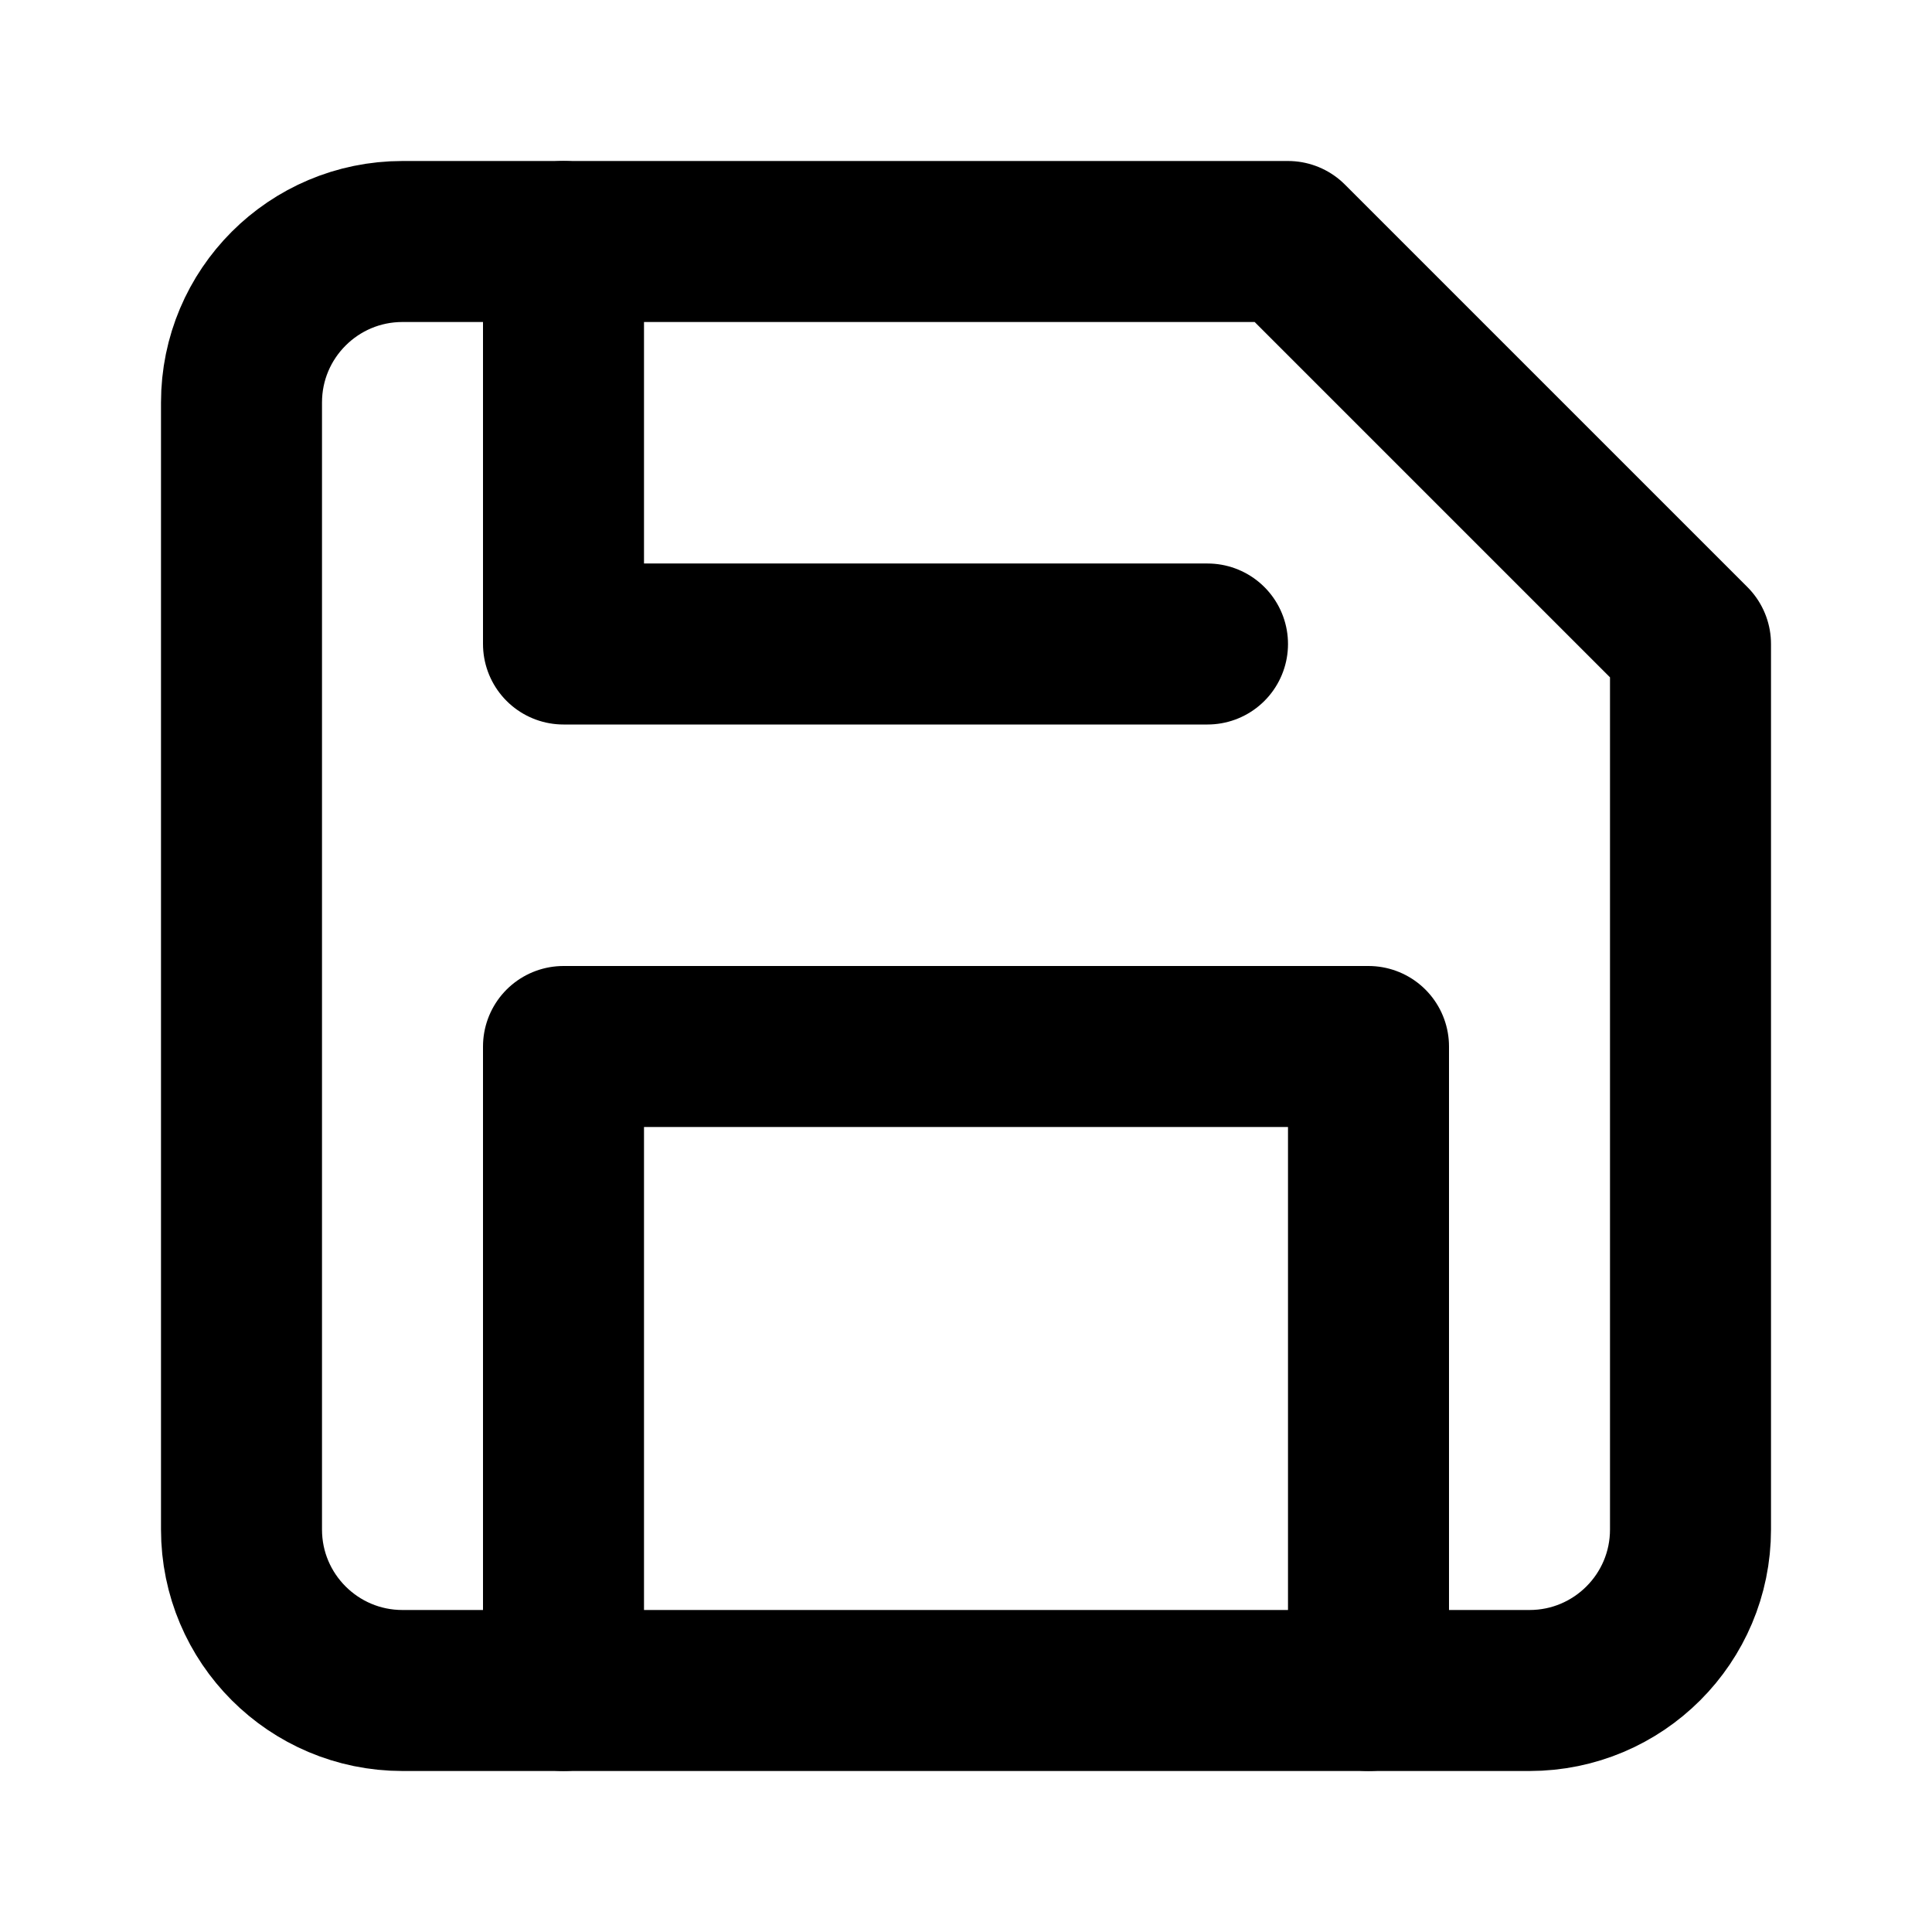
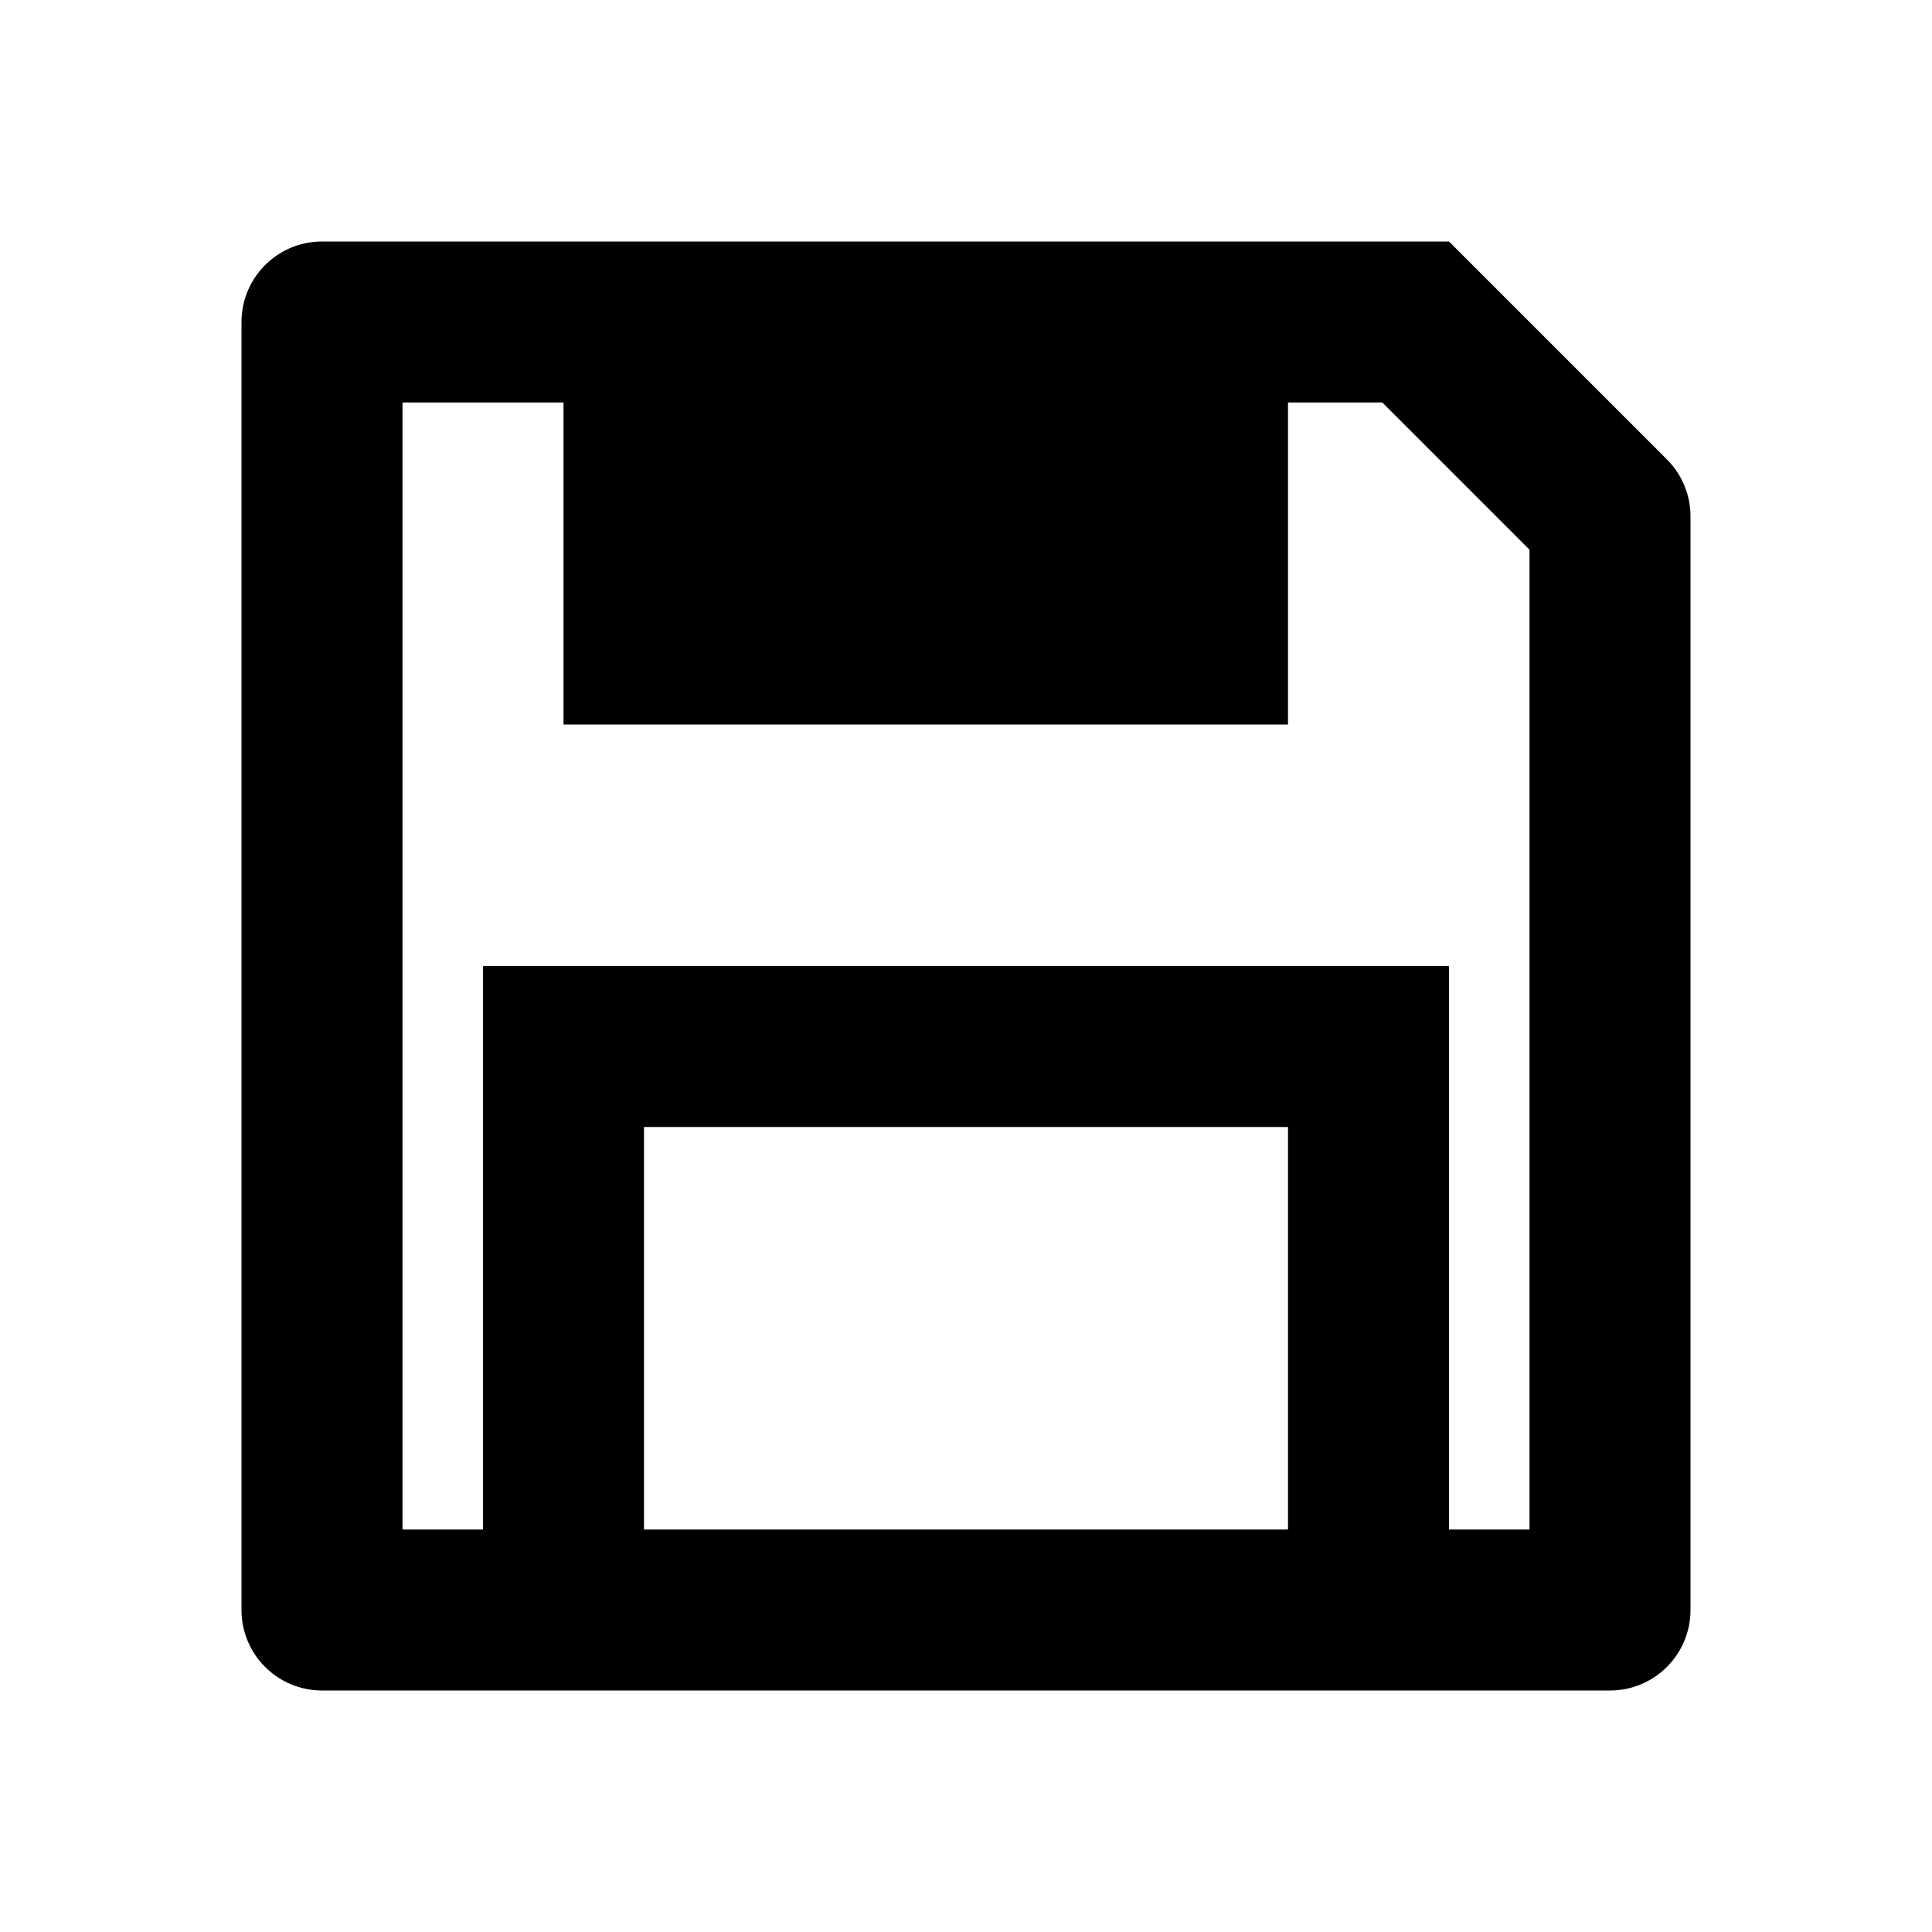
- <svg xmlns="http://www.w3.org/2000/svg" viewBox="0 0 24 24" width="1em" height="1em" fill="none" stroke="currentColor" stroke-width="2" stroke-linecap="round" stroke-linejoin="round">
-   <path d="M19 21H5a2 2 0 0 1-2-2V5a2 2 0 0 1 2-2h11l5 5v11a2 2 0 0 1-2 2z" />
-   <polyline points="17 21 17 13 7 13 7 21" />
-   <polyline points="7 3 7 8 15 8" />
+ <svg xmlns="http://www.w3.org/2000/svg" viewBox="0 0 24 24" fill="currentColor">
+   <path d="M18 19H19V6.828L17.172 5H16V9H7V5H5V19H6V12H18V19ZM4 3H18L20.707 5.707C20.895 5.895 21 6.149 21 6.414V20C21 20.552 20.552 21 20 21H4C3.448 21 3 20.552 3 20V4C3 3.448 3.448 3 4 3ZM8 14V19H16V14H8Z" />
</svg>
